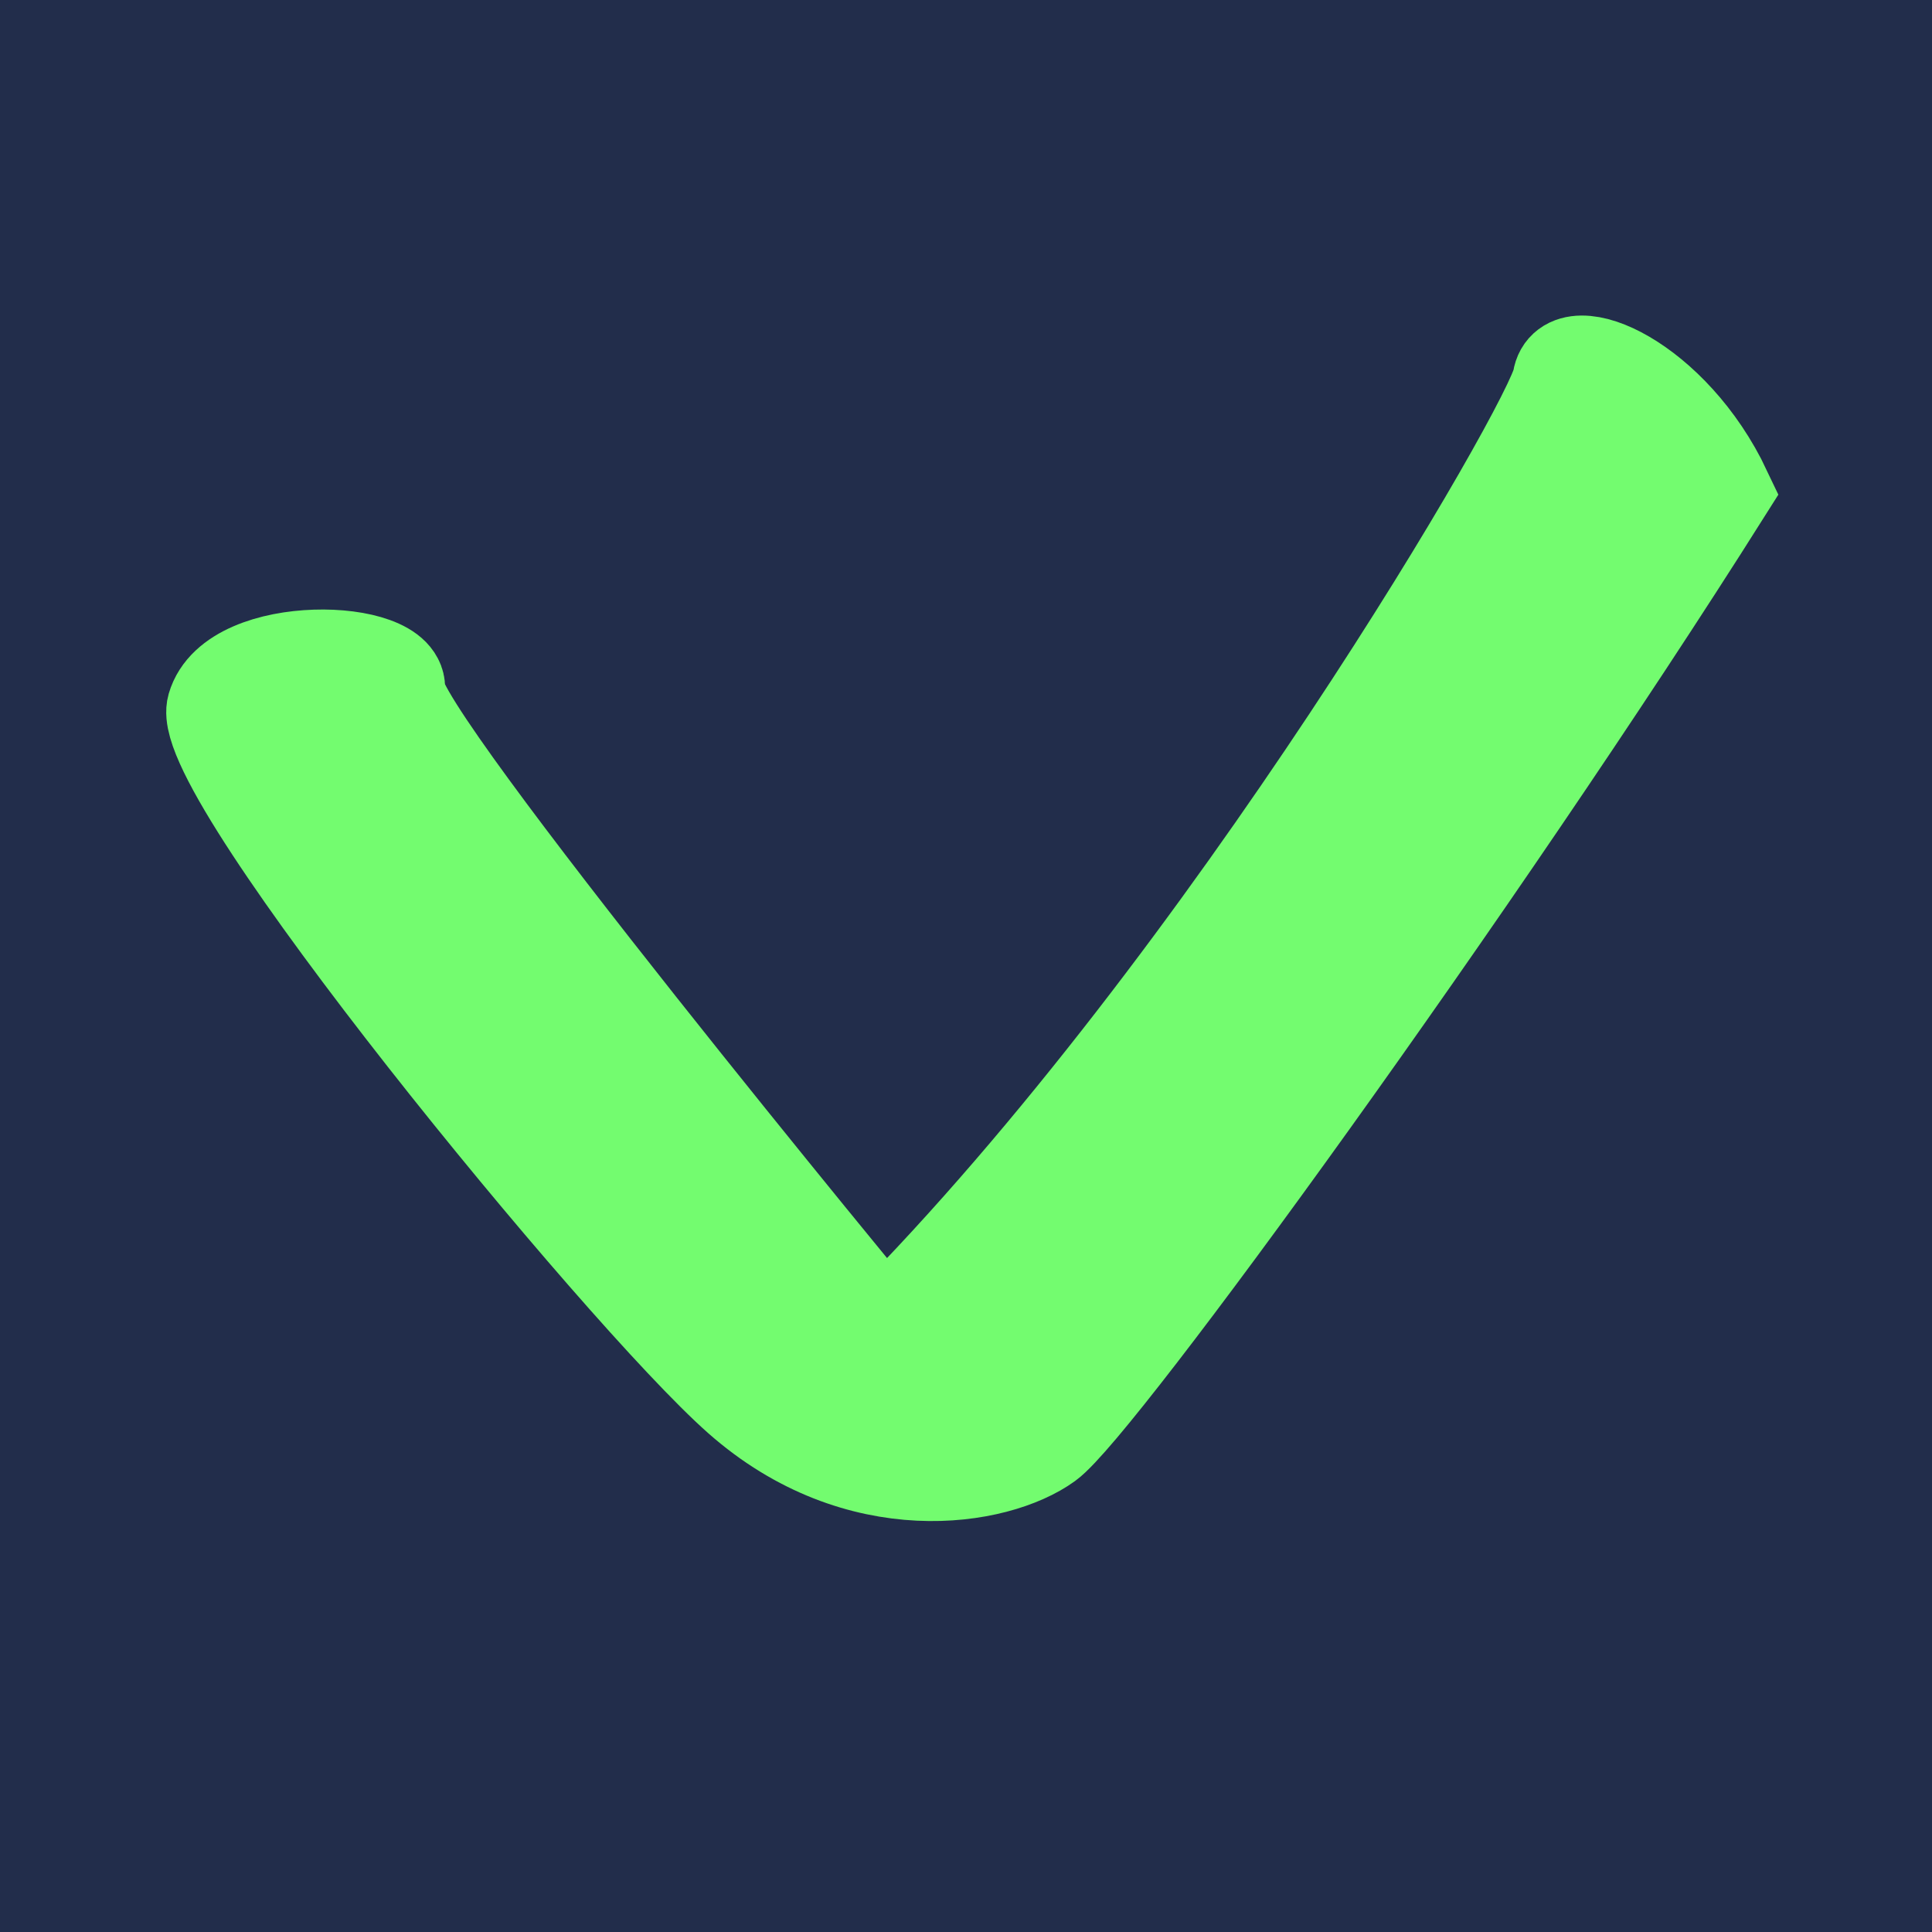
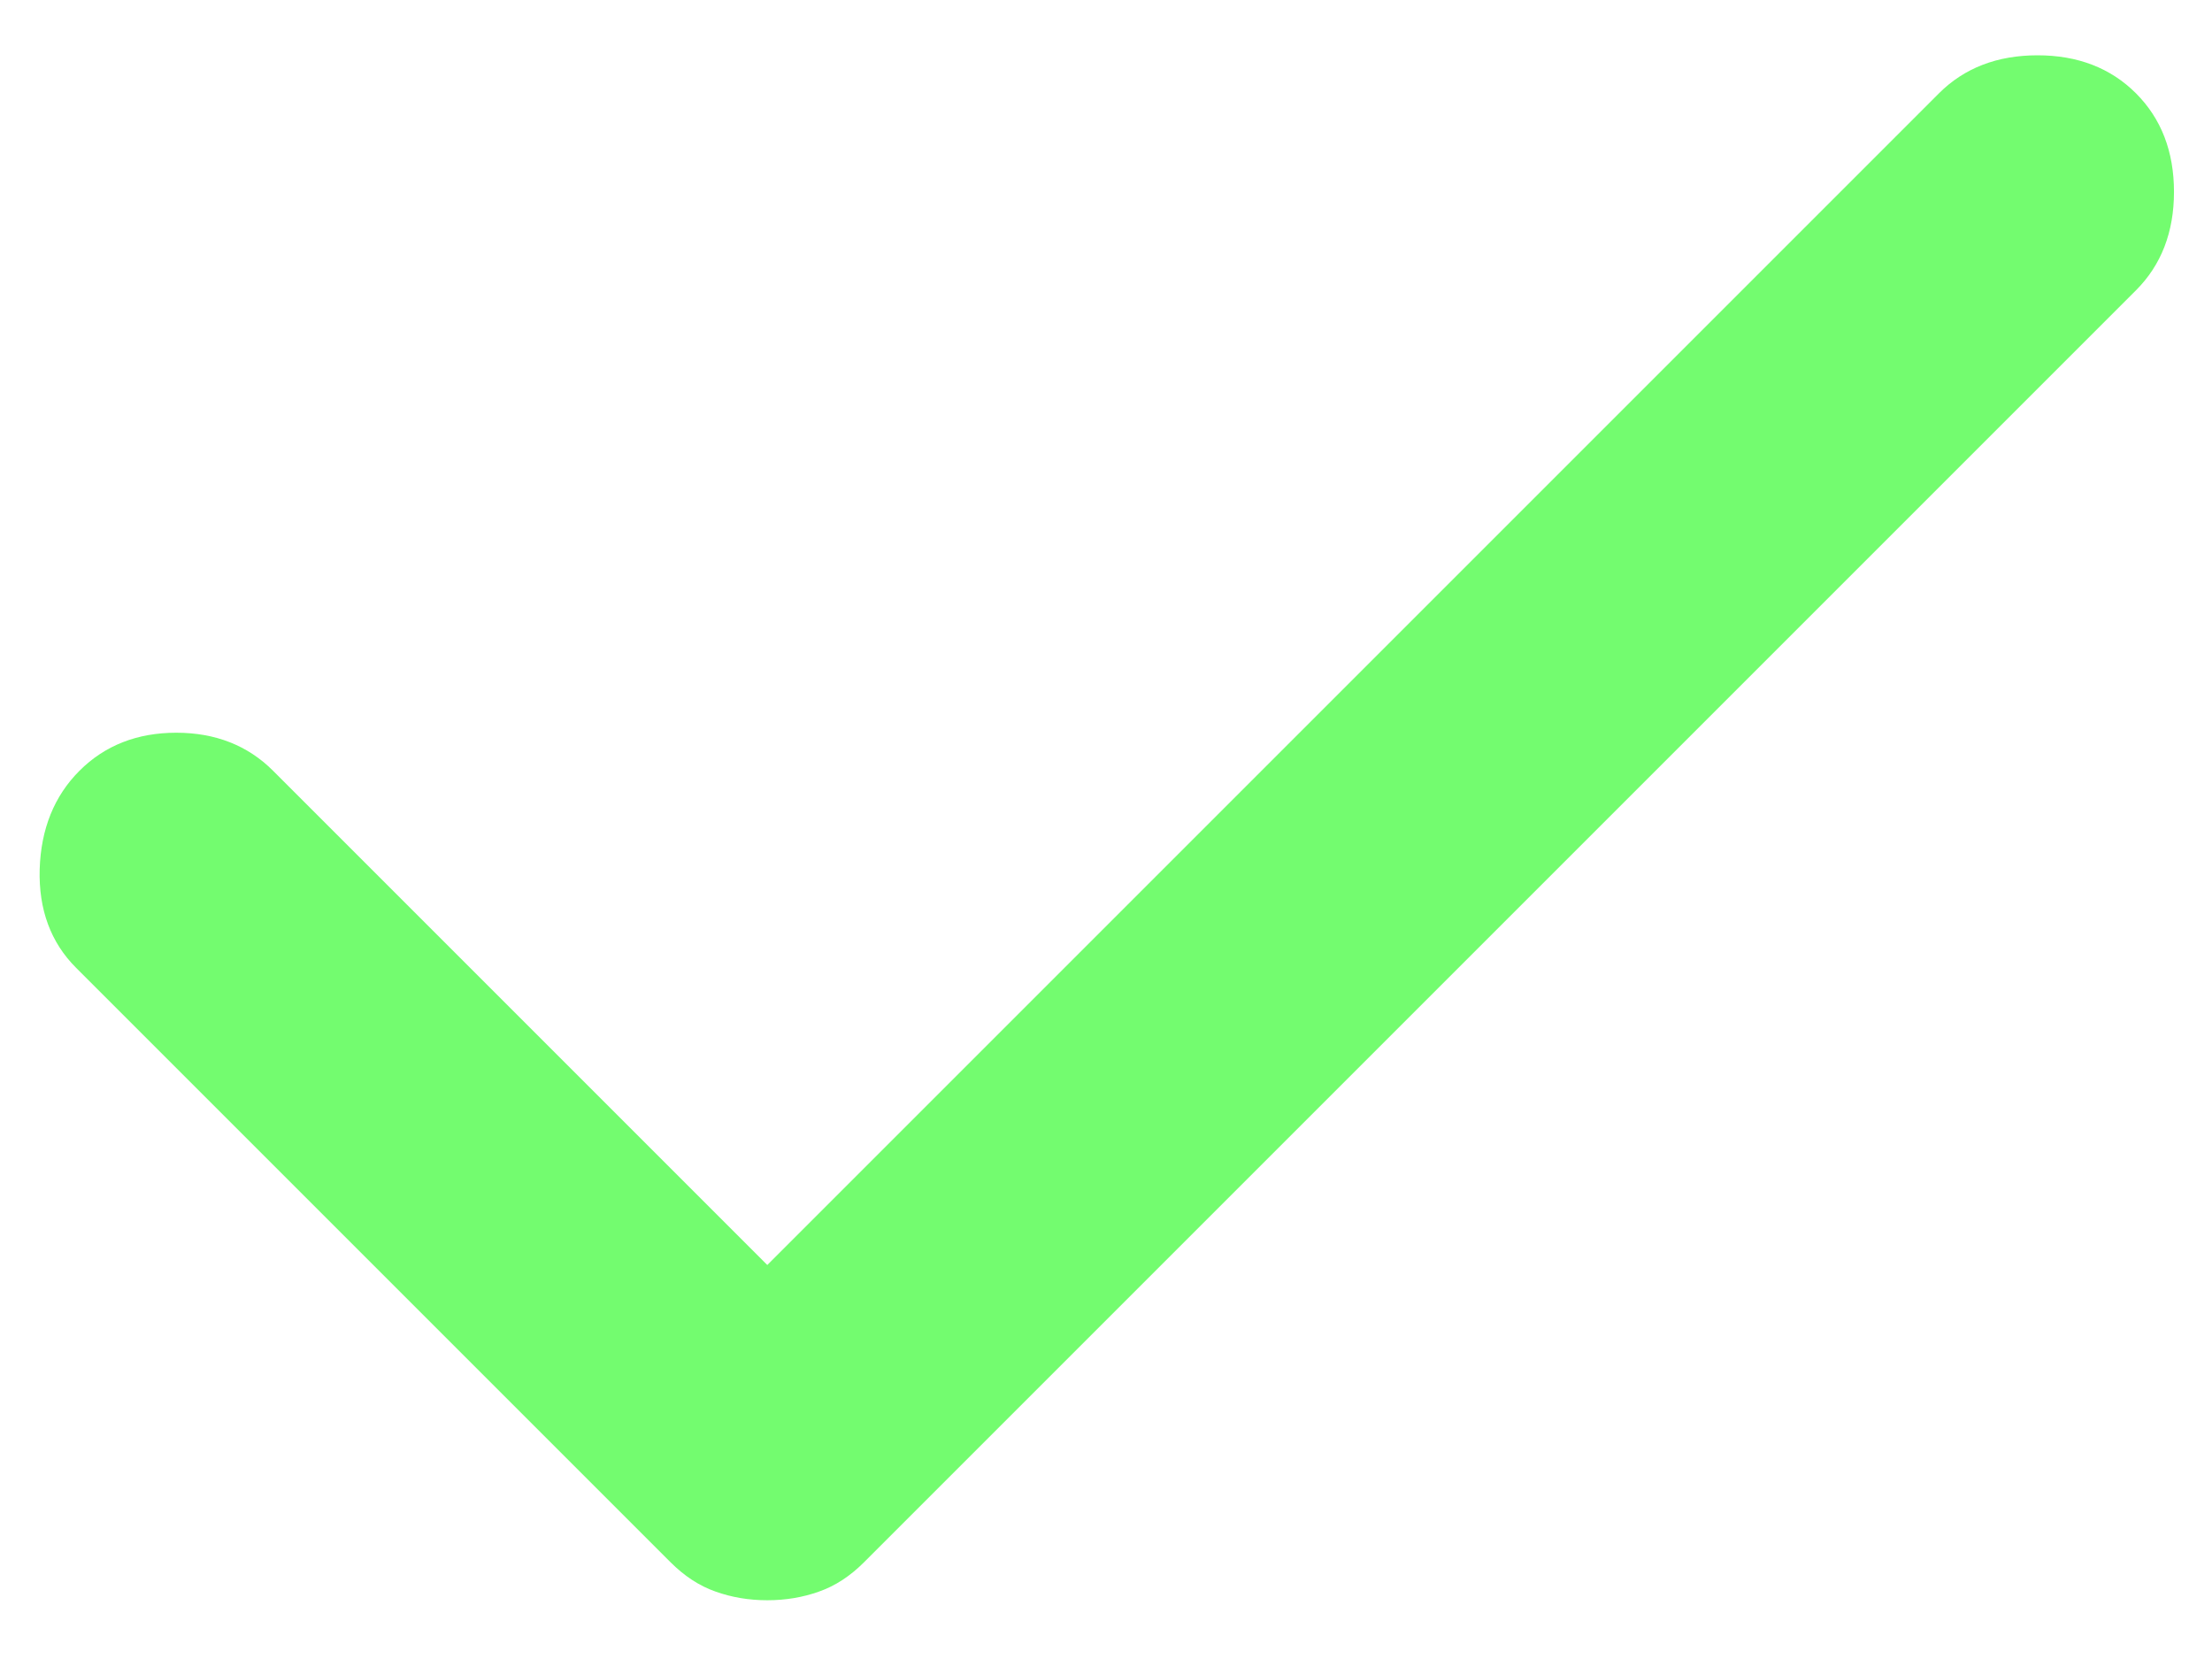
- <svg xmlns="http://www.w3.org/2000/svg" width="20" height="20" viewBox="0 0 20 20" fill="none">
-   <rect width="20" height="20" fill="#222D4B" />
-   <path d="M7.662 14.461C6.433 13.374 2.031 8 2.227 7.32C2.423 6.641 4.171 6.7 4.106 7.144C4.04 7.587 9.152 13.774 9.152 13.774C12.723 10.173 16.091 4.376 16.157 3.933C16.223 3.49 17.303 3.95 17.84 5.086C15.273 9.152 11.354 14.55 10.835 14.927C10.316 15.304 8.891 15.547 7.662 14.461Z" fill="#73FC6F" stroke="#73FC6F" />
+ <svg xmlns="http://www.w3.org/2000/svg" width="16" height="12" viewBox="0 0 16 12" fill="none">
+   <path d="M5.55 11.575C5.417 11.575 5.292 11.554 5.175 11.512C5.058 11.471 4.95 11.4 4.85 11.3L0.55 7C0.367 6.817 0.279 6.579 0.287 6.288C0.296 5.996 0.392 5.758 0.575 5.575C0.758 5.392 0.992 5.3 1.275 5.3C1.558 5.3 1.792 5.392 1.975 5.575L5.55 9.15L14.025 0.675C14.208 0.492 14.446 0.4 14.738 0.4C15.029 0.4 15.267 0.492 15.45 0.675C15.633 0.858 15.725 1.096 15.725 1.388C15.725 1.679 15.633 1.917 15.45 2.1L6.25 11.3C6.15 11.4 6.042 11.471 5.925 11.512C5.808 11.554 5.683 11.575 5.55 11.575Z" fill="#73FC6F" />
</svg>
